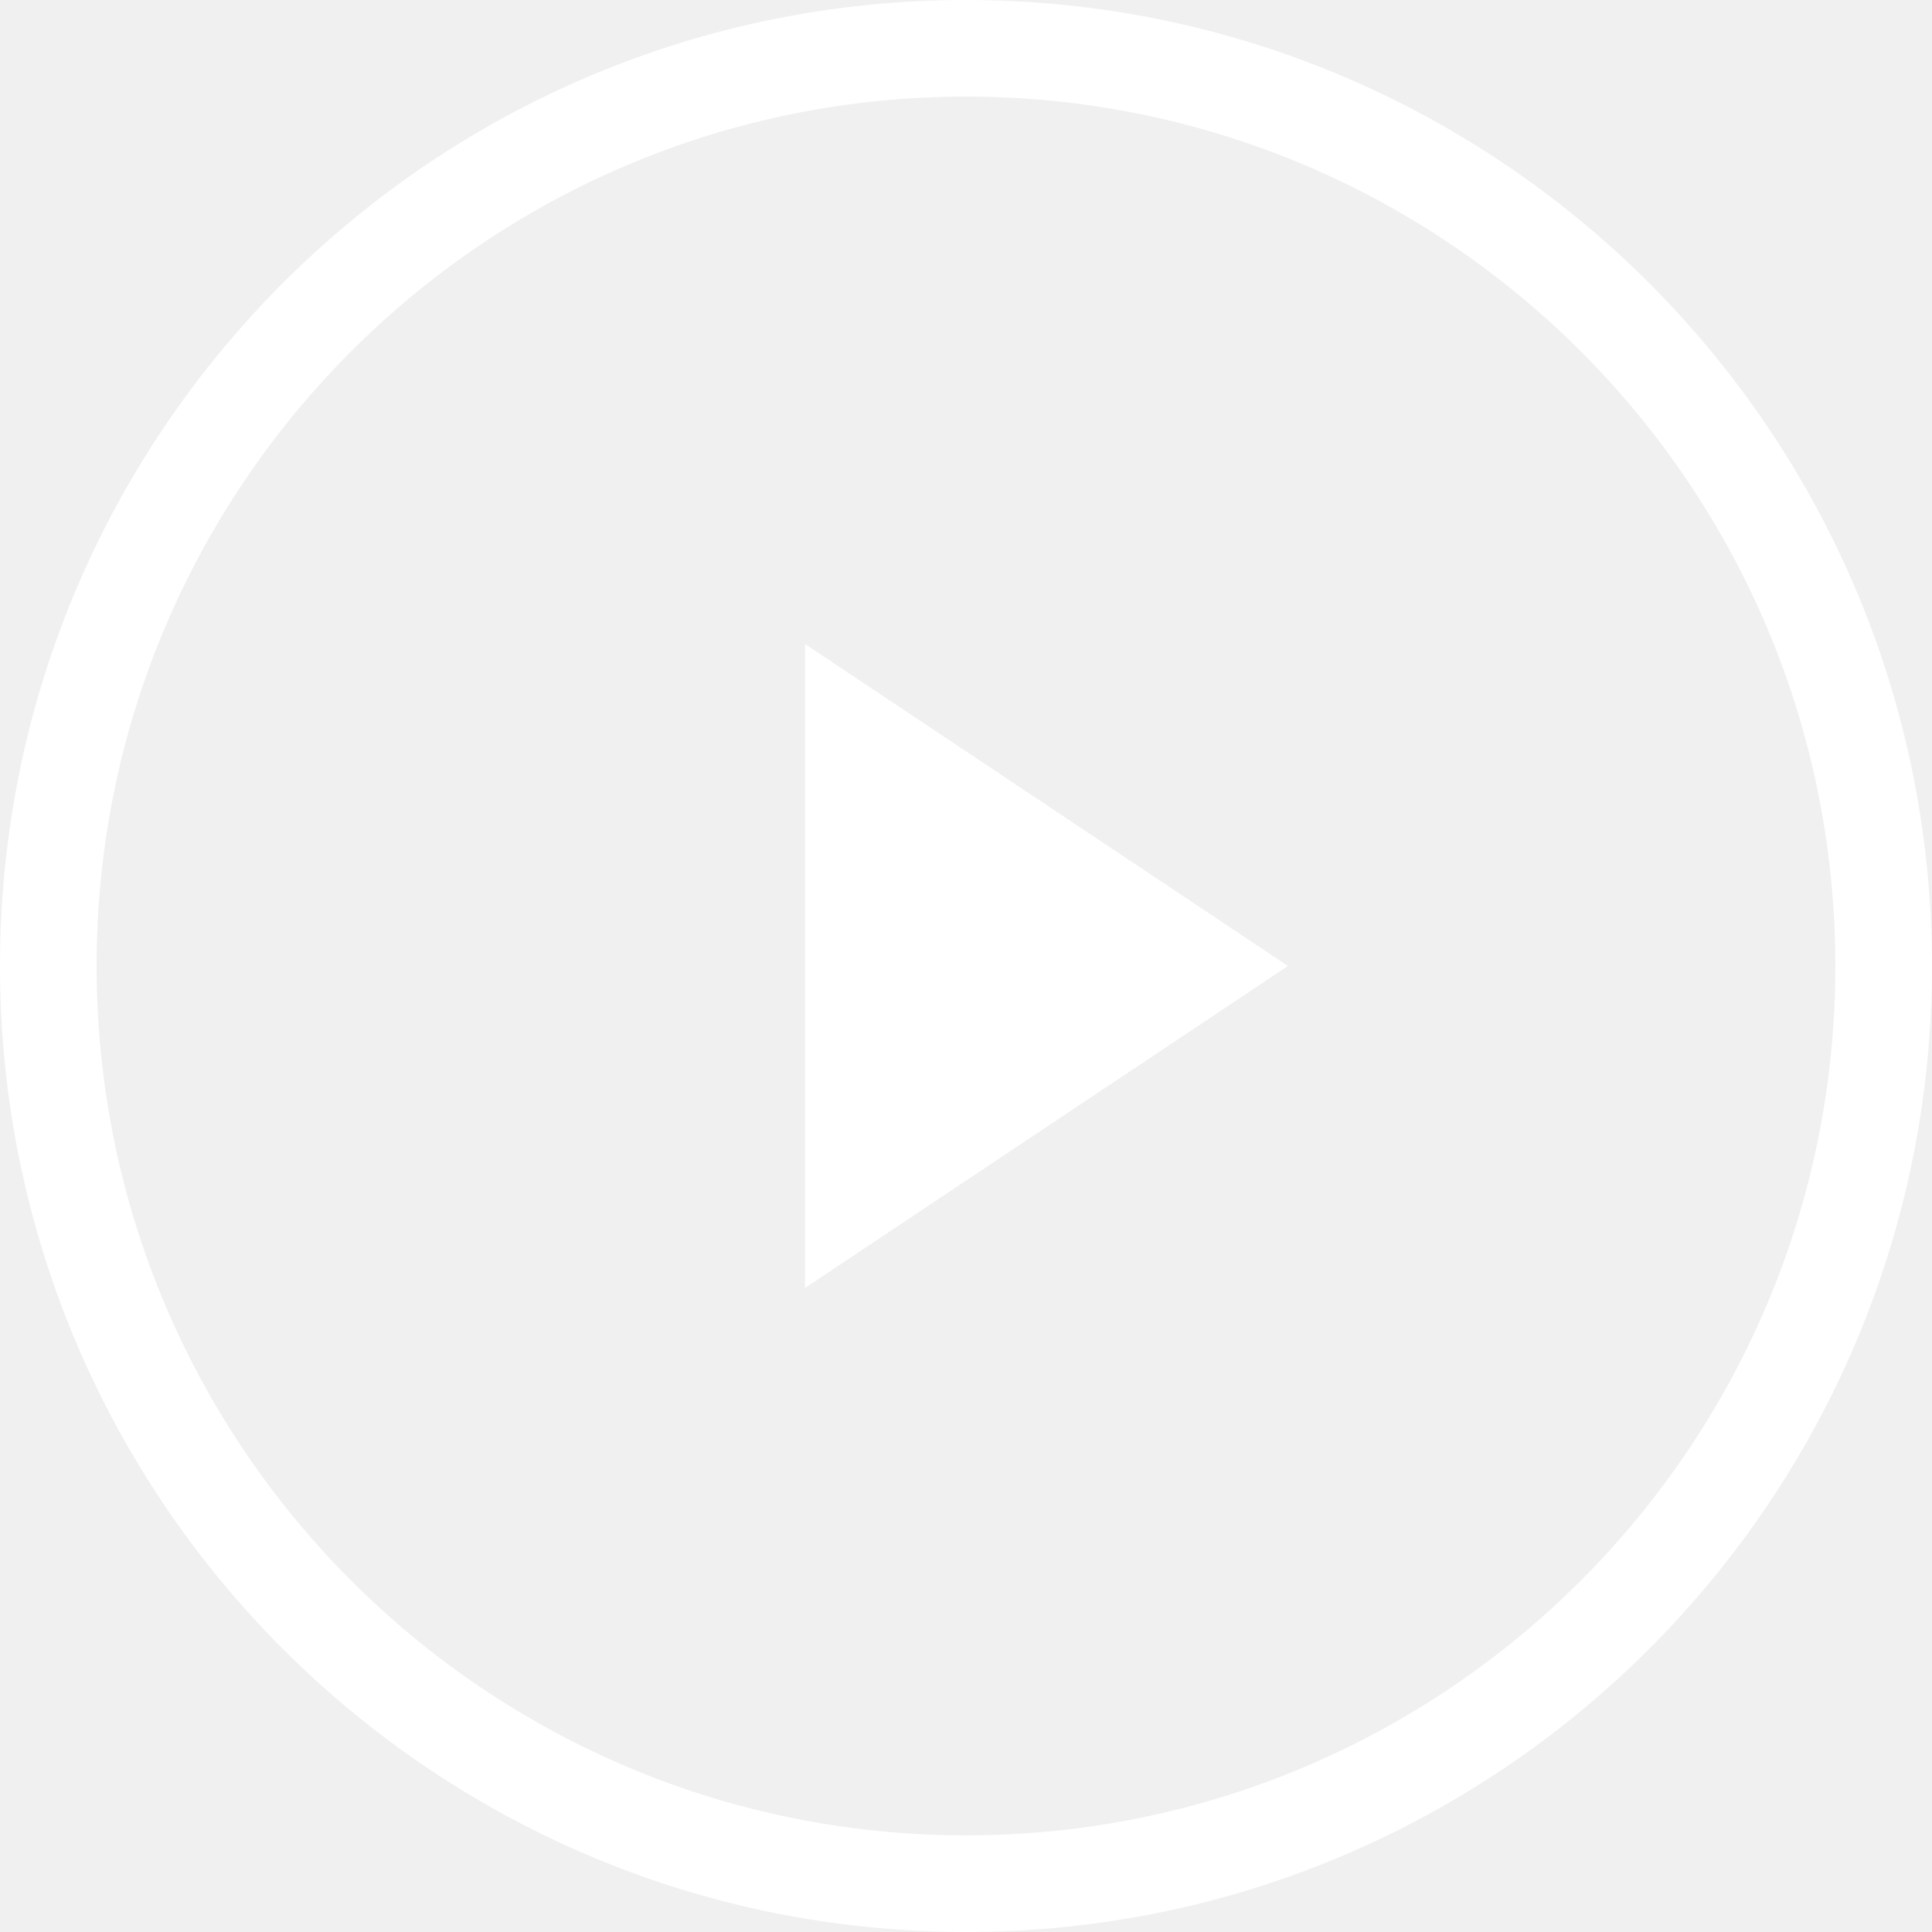
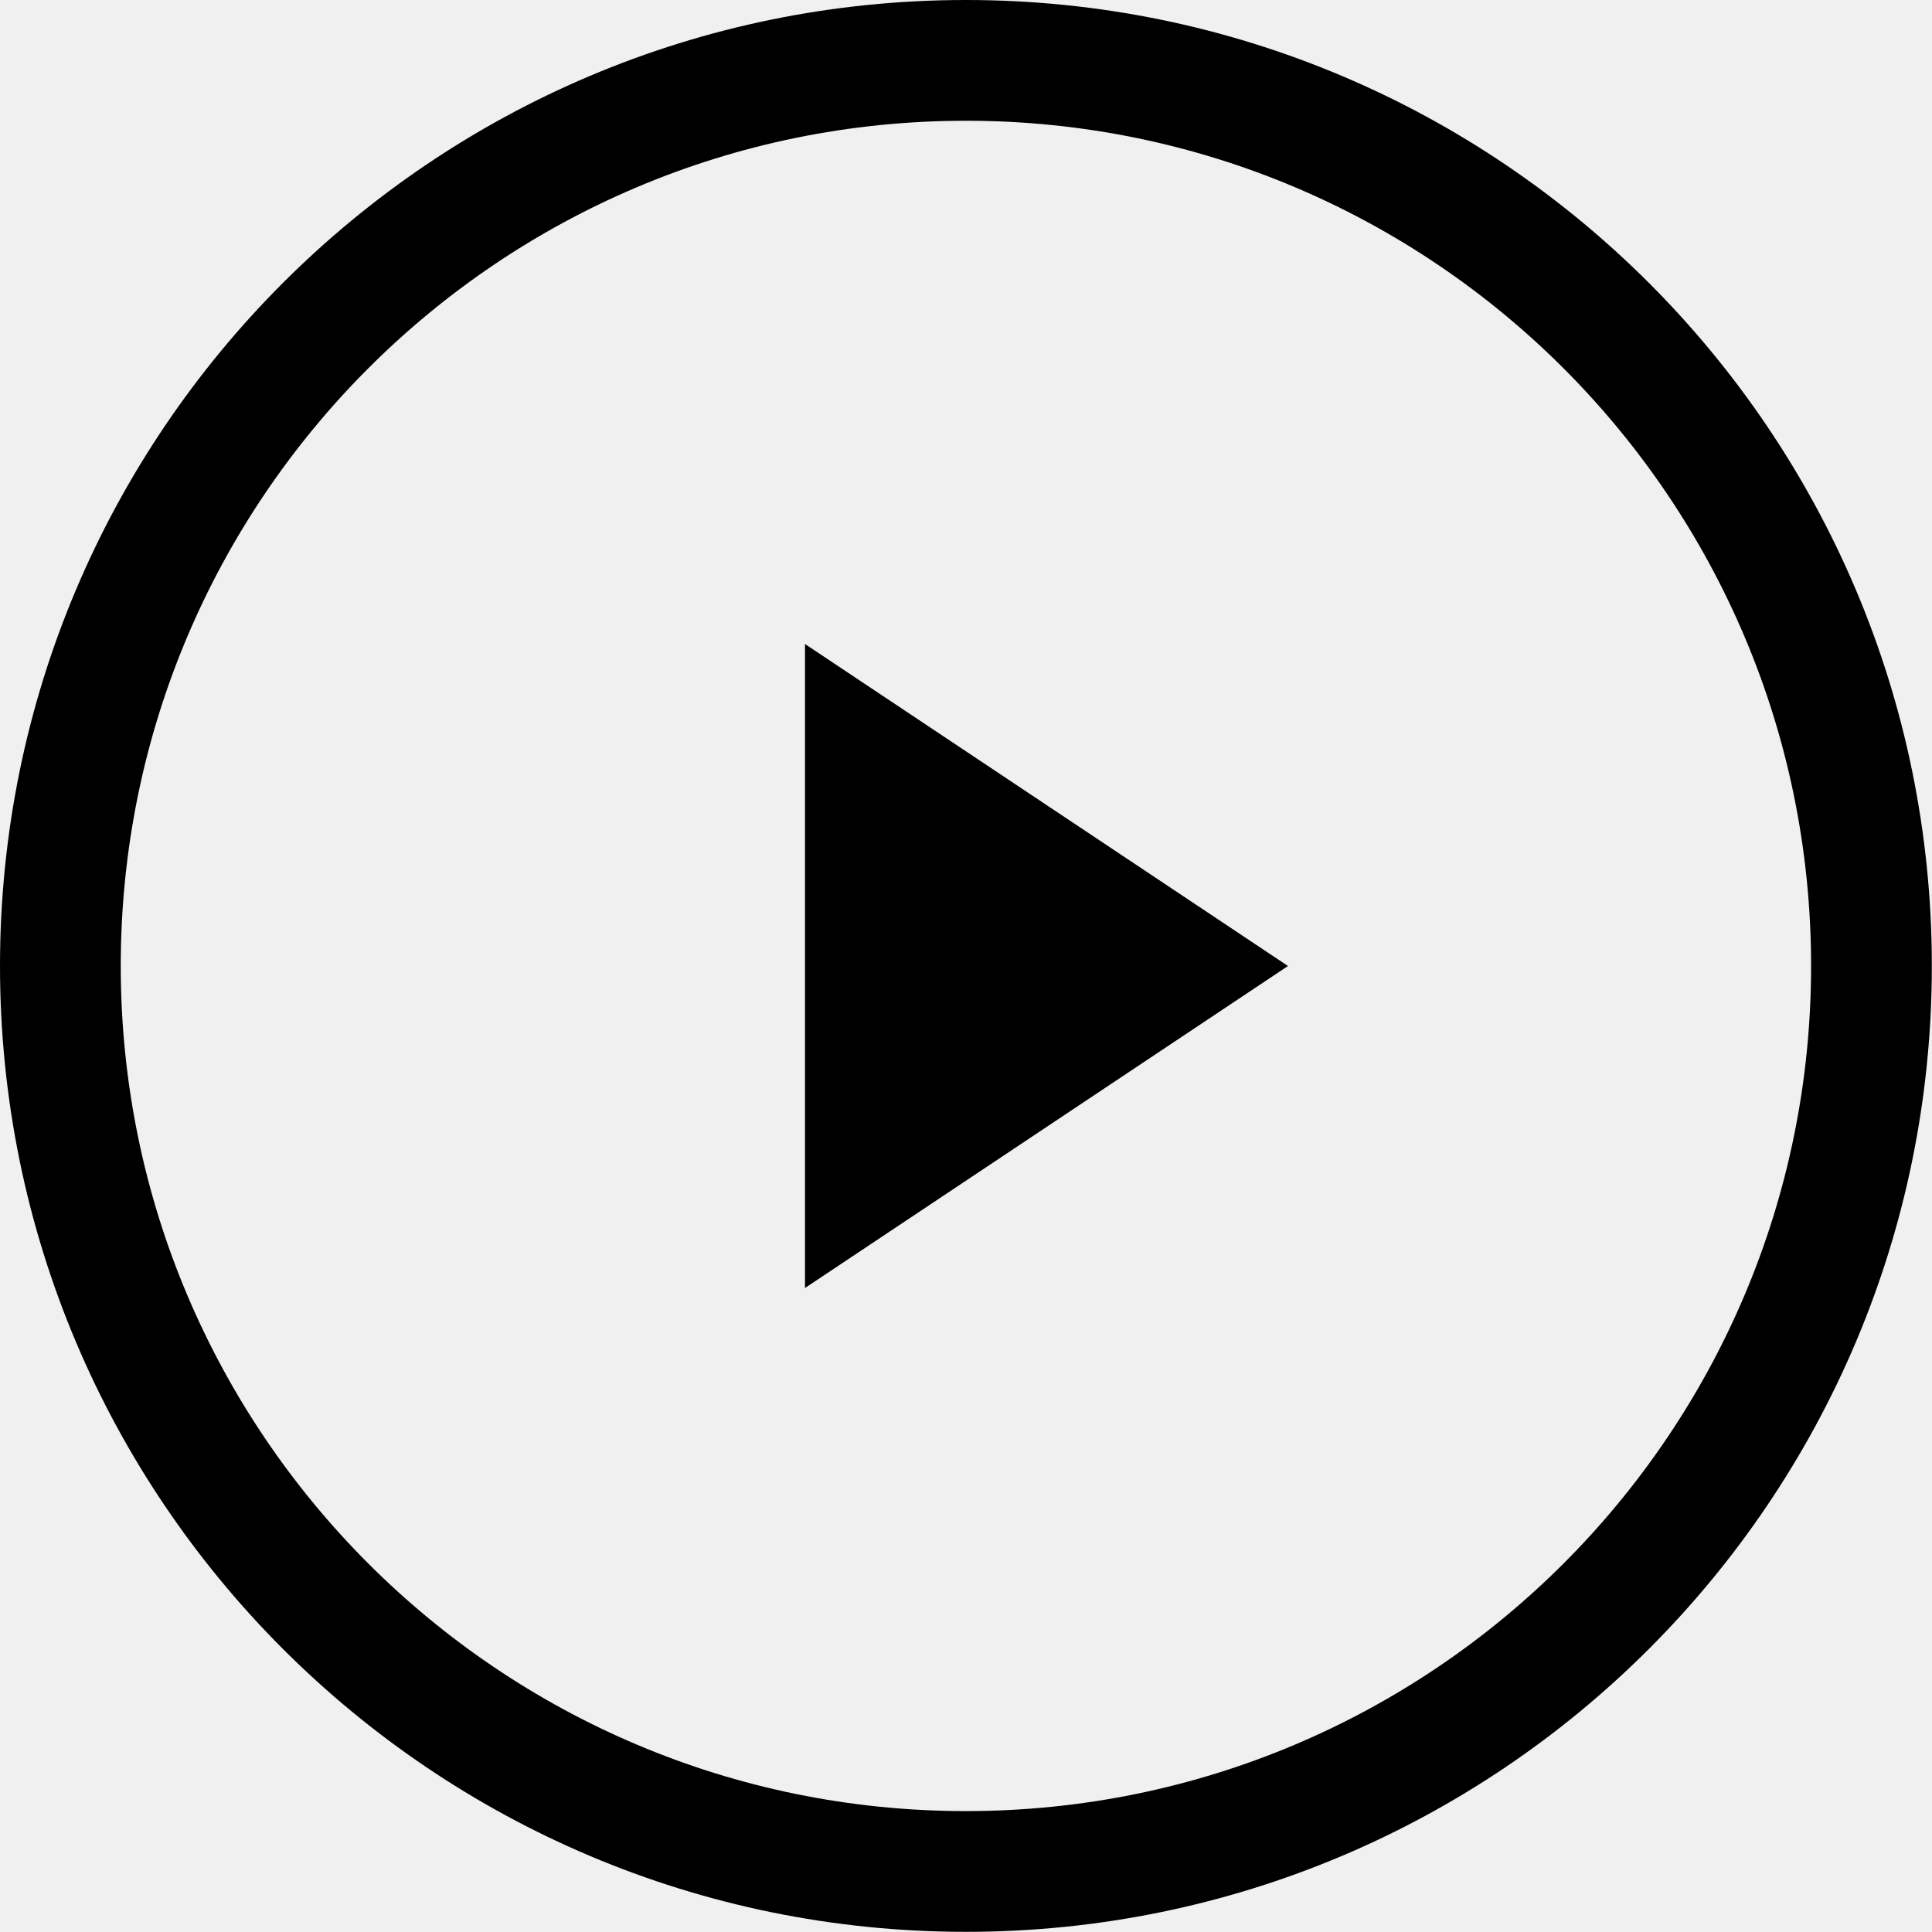
- <svg xmlns="http://www.w3.org/2000/svg" width="40" height="40" viewBox="0 0 40 40" fill="none">
-   <path fill-rule="evenodd" clip-rule="evenodd" d="M2 19.999C2 10.059 10.059 2 19.999 2C29.94 2 37.999 10.059 37.999 19.999C37.999 29.94 29.94 37.999 19.999 37.999C10.059 37.999 2 29.94 2 19.999ZM19.999 0C8.954 0 0 8.954 0 19.999C0 31.045 8.954 39.999 19.999 39.999C31.045 39.999 39.999 31.045 39.999 19.999C39.999 8.954 31.045 0 19.999 0ZM26.666 20L16.666 13.333V26.667L26.666 20Z" fill="white" />
+ <svg xmlns="http://www.w3.org/2000/svg" width="24" height="24" viewBox="0 0 24 24" fill="none">
+   <path fill-rule="evenodd" clip-rule="evenodd" d="M1.5 11.999C1.5 6.201 6.201 1.5 11.999 1.5C17.797 1.5 22.498 6.201 22.498 11.999C22.498 17.797 17.797 22.498 11.999 22.498C6.201 22.498 1.5 17.797 1.5 11.999ZM11.999 0C5.372 0 0 5.372 0 11.999C0 18.626 5.372 23.998 11.999 23.998C18.626 23.998 23.998 18.626 23.998 11.999C23.998 5.372 18.626 0 11.999 0ZM16 12L10 8V16L16 12Z" fill="black" />
</svg>
